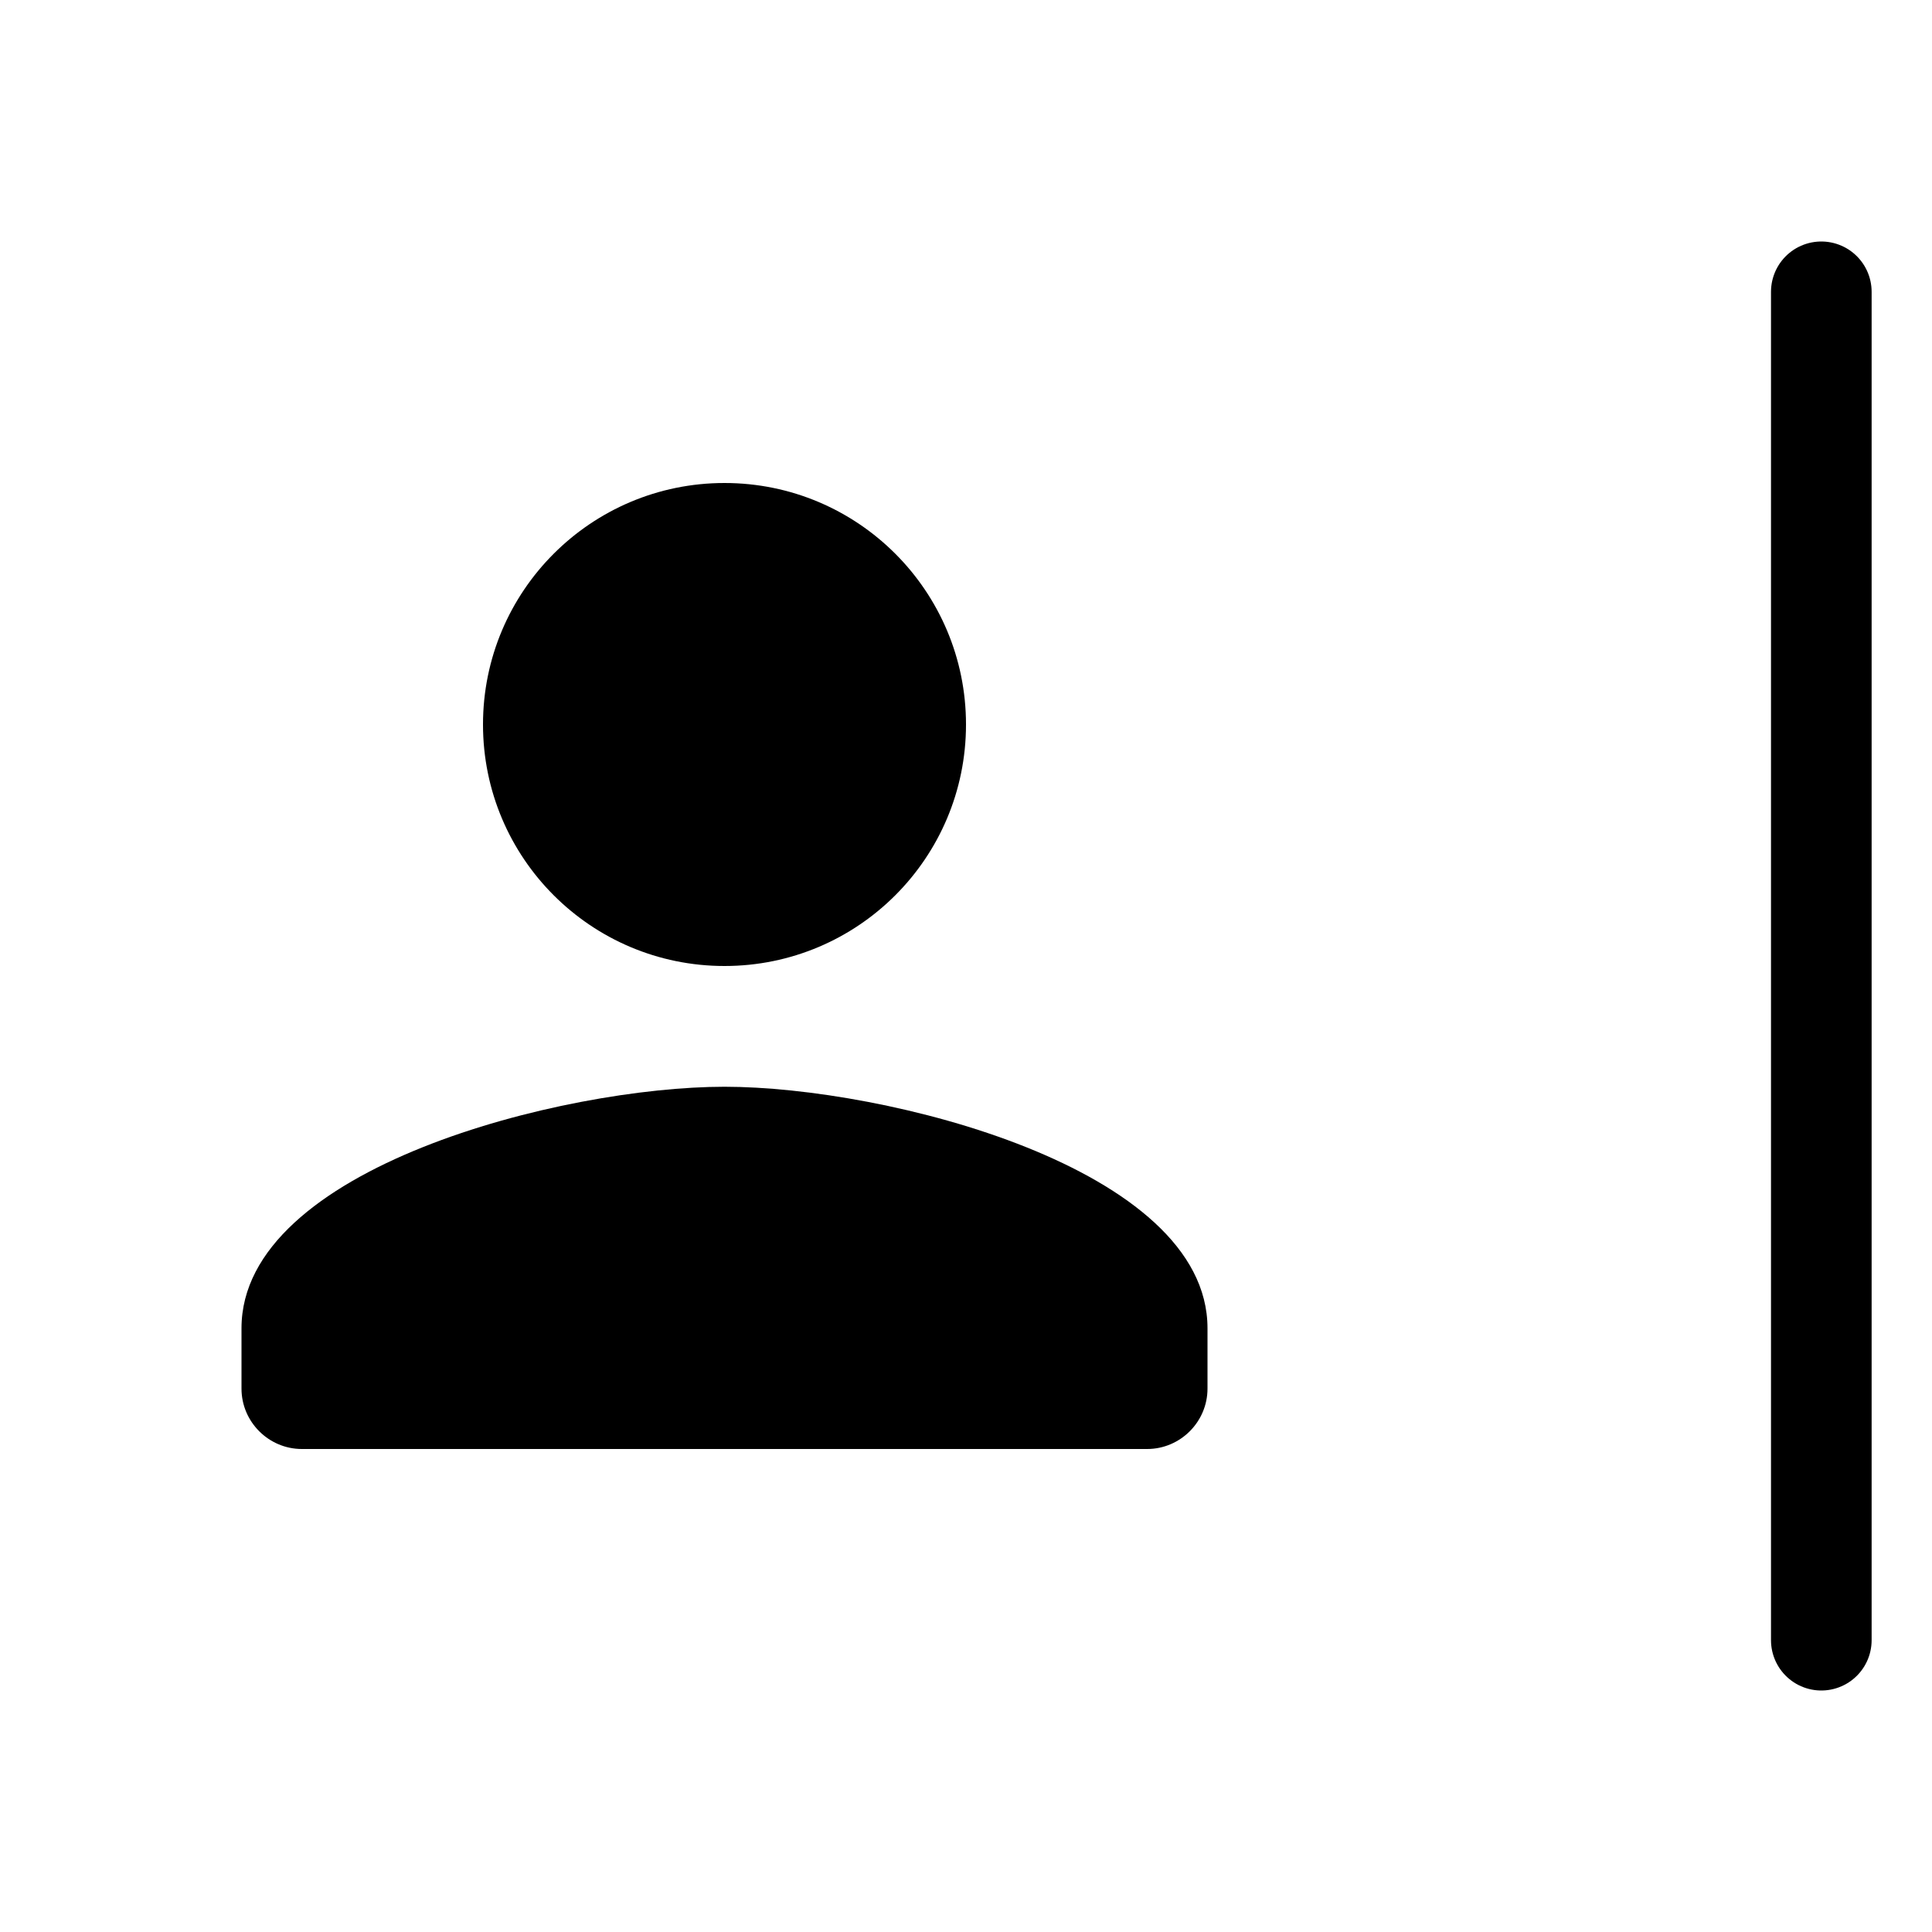
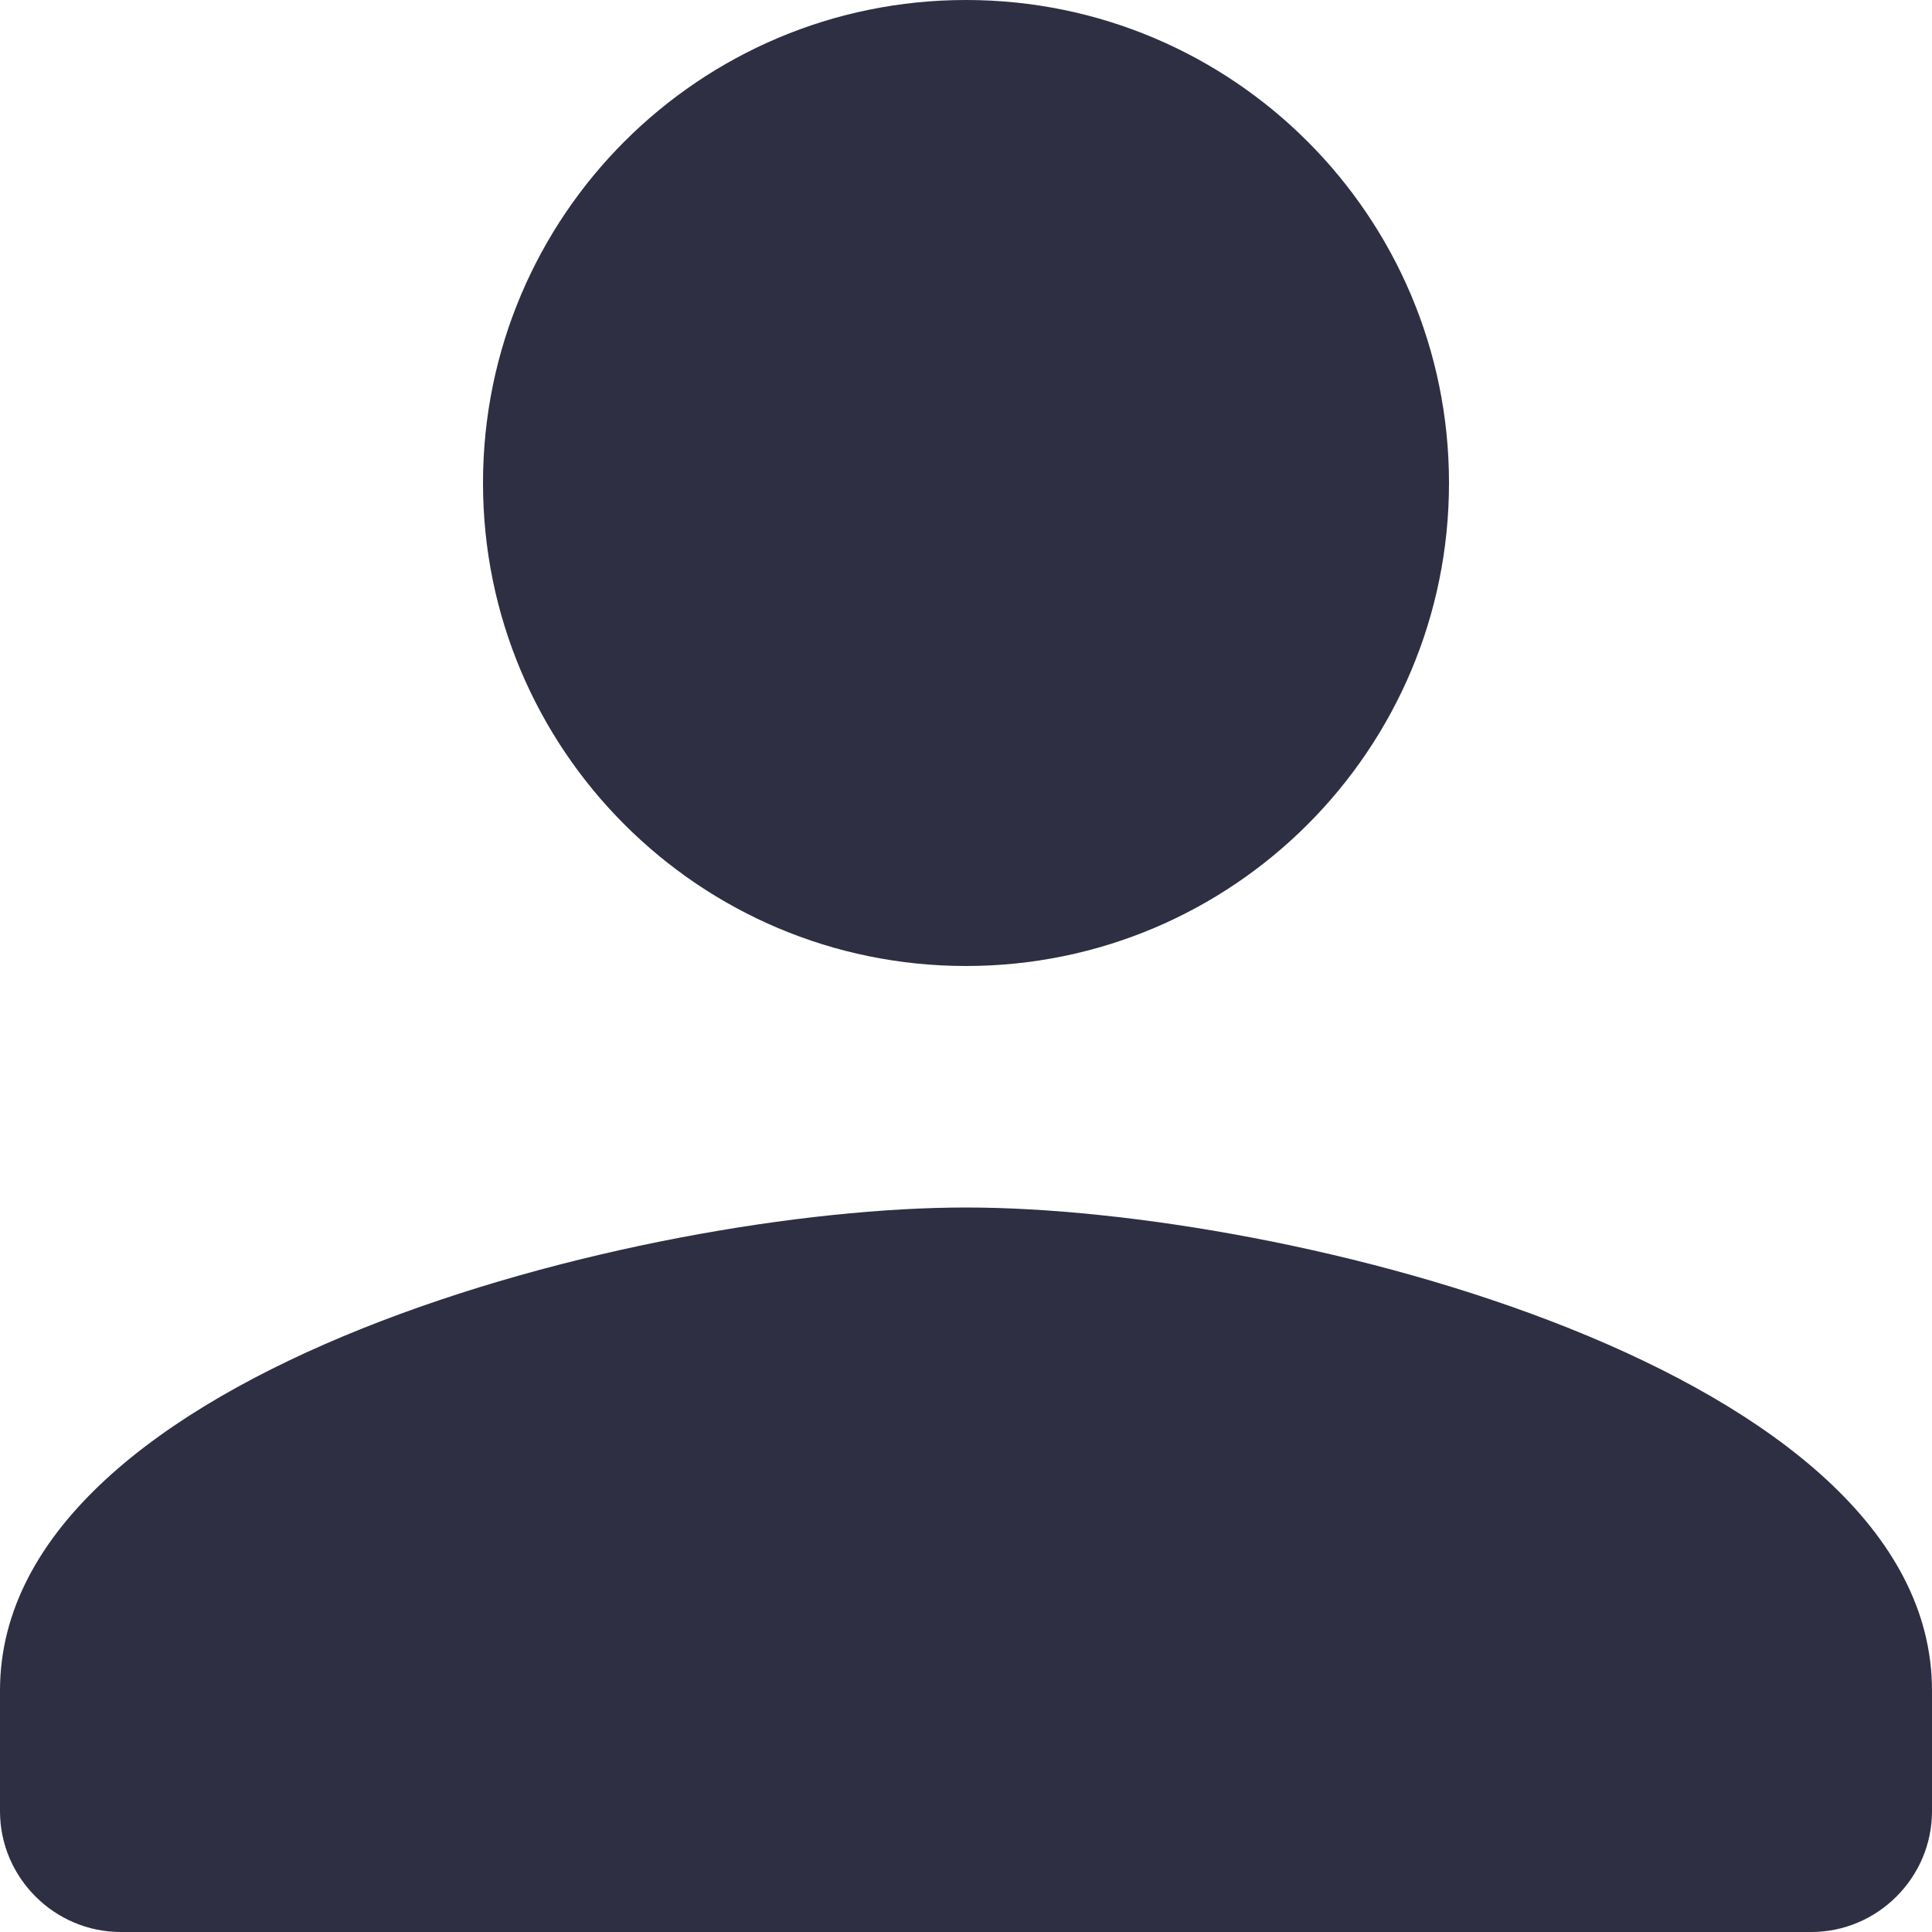
- <svg xmlns="http://www.w3.org/2000/svg" version="1.1" width="1024" height="1024" viewBox="0 0 1024 1024">
-   <g id="icomoon-ignore">
- </g>
-   <path fill="#000" d="M384 512c70.72 0 128-57.28 128-128s-57.28-128-128-128c-70.72 0-128 57.28-128 128s57.28 128 128 128zM384 576c-85.44 0-256 42.88-256 128v32c0 17.6 14.4 32 32 32h448c17.6 0 32-14.4 32-32v-32c0-85.12-170.56-128-256-128z" />
-   <path fill="none" stroke-linejoin="miter" stroke-linecap="round" stroke-miterlimit="4" stroke-width="53.333" stroke="#000" d="M965.333 154.667v714.667" />
+ <svg xmlns="http://www.w3.org/2000/svg" width="12" height="12" fill="none">
+   <path fill="#2E2F42" d="M6 6a3 3 0 1 0 0-6 3 3 0 1 0 0 6Zm0 1.5c-2.002 0-6 1.005-6 3v.75c0 .412.338.75.75.75h10.5c.412 0 .75-.338.75-.75v-.75c0-1.995-3.998-3-6-3Z" />
</svg>
